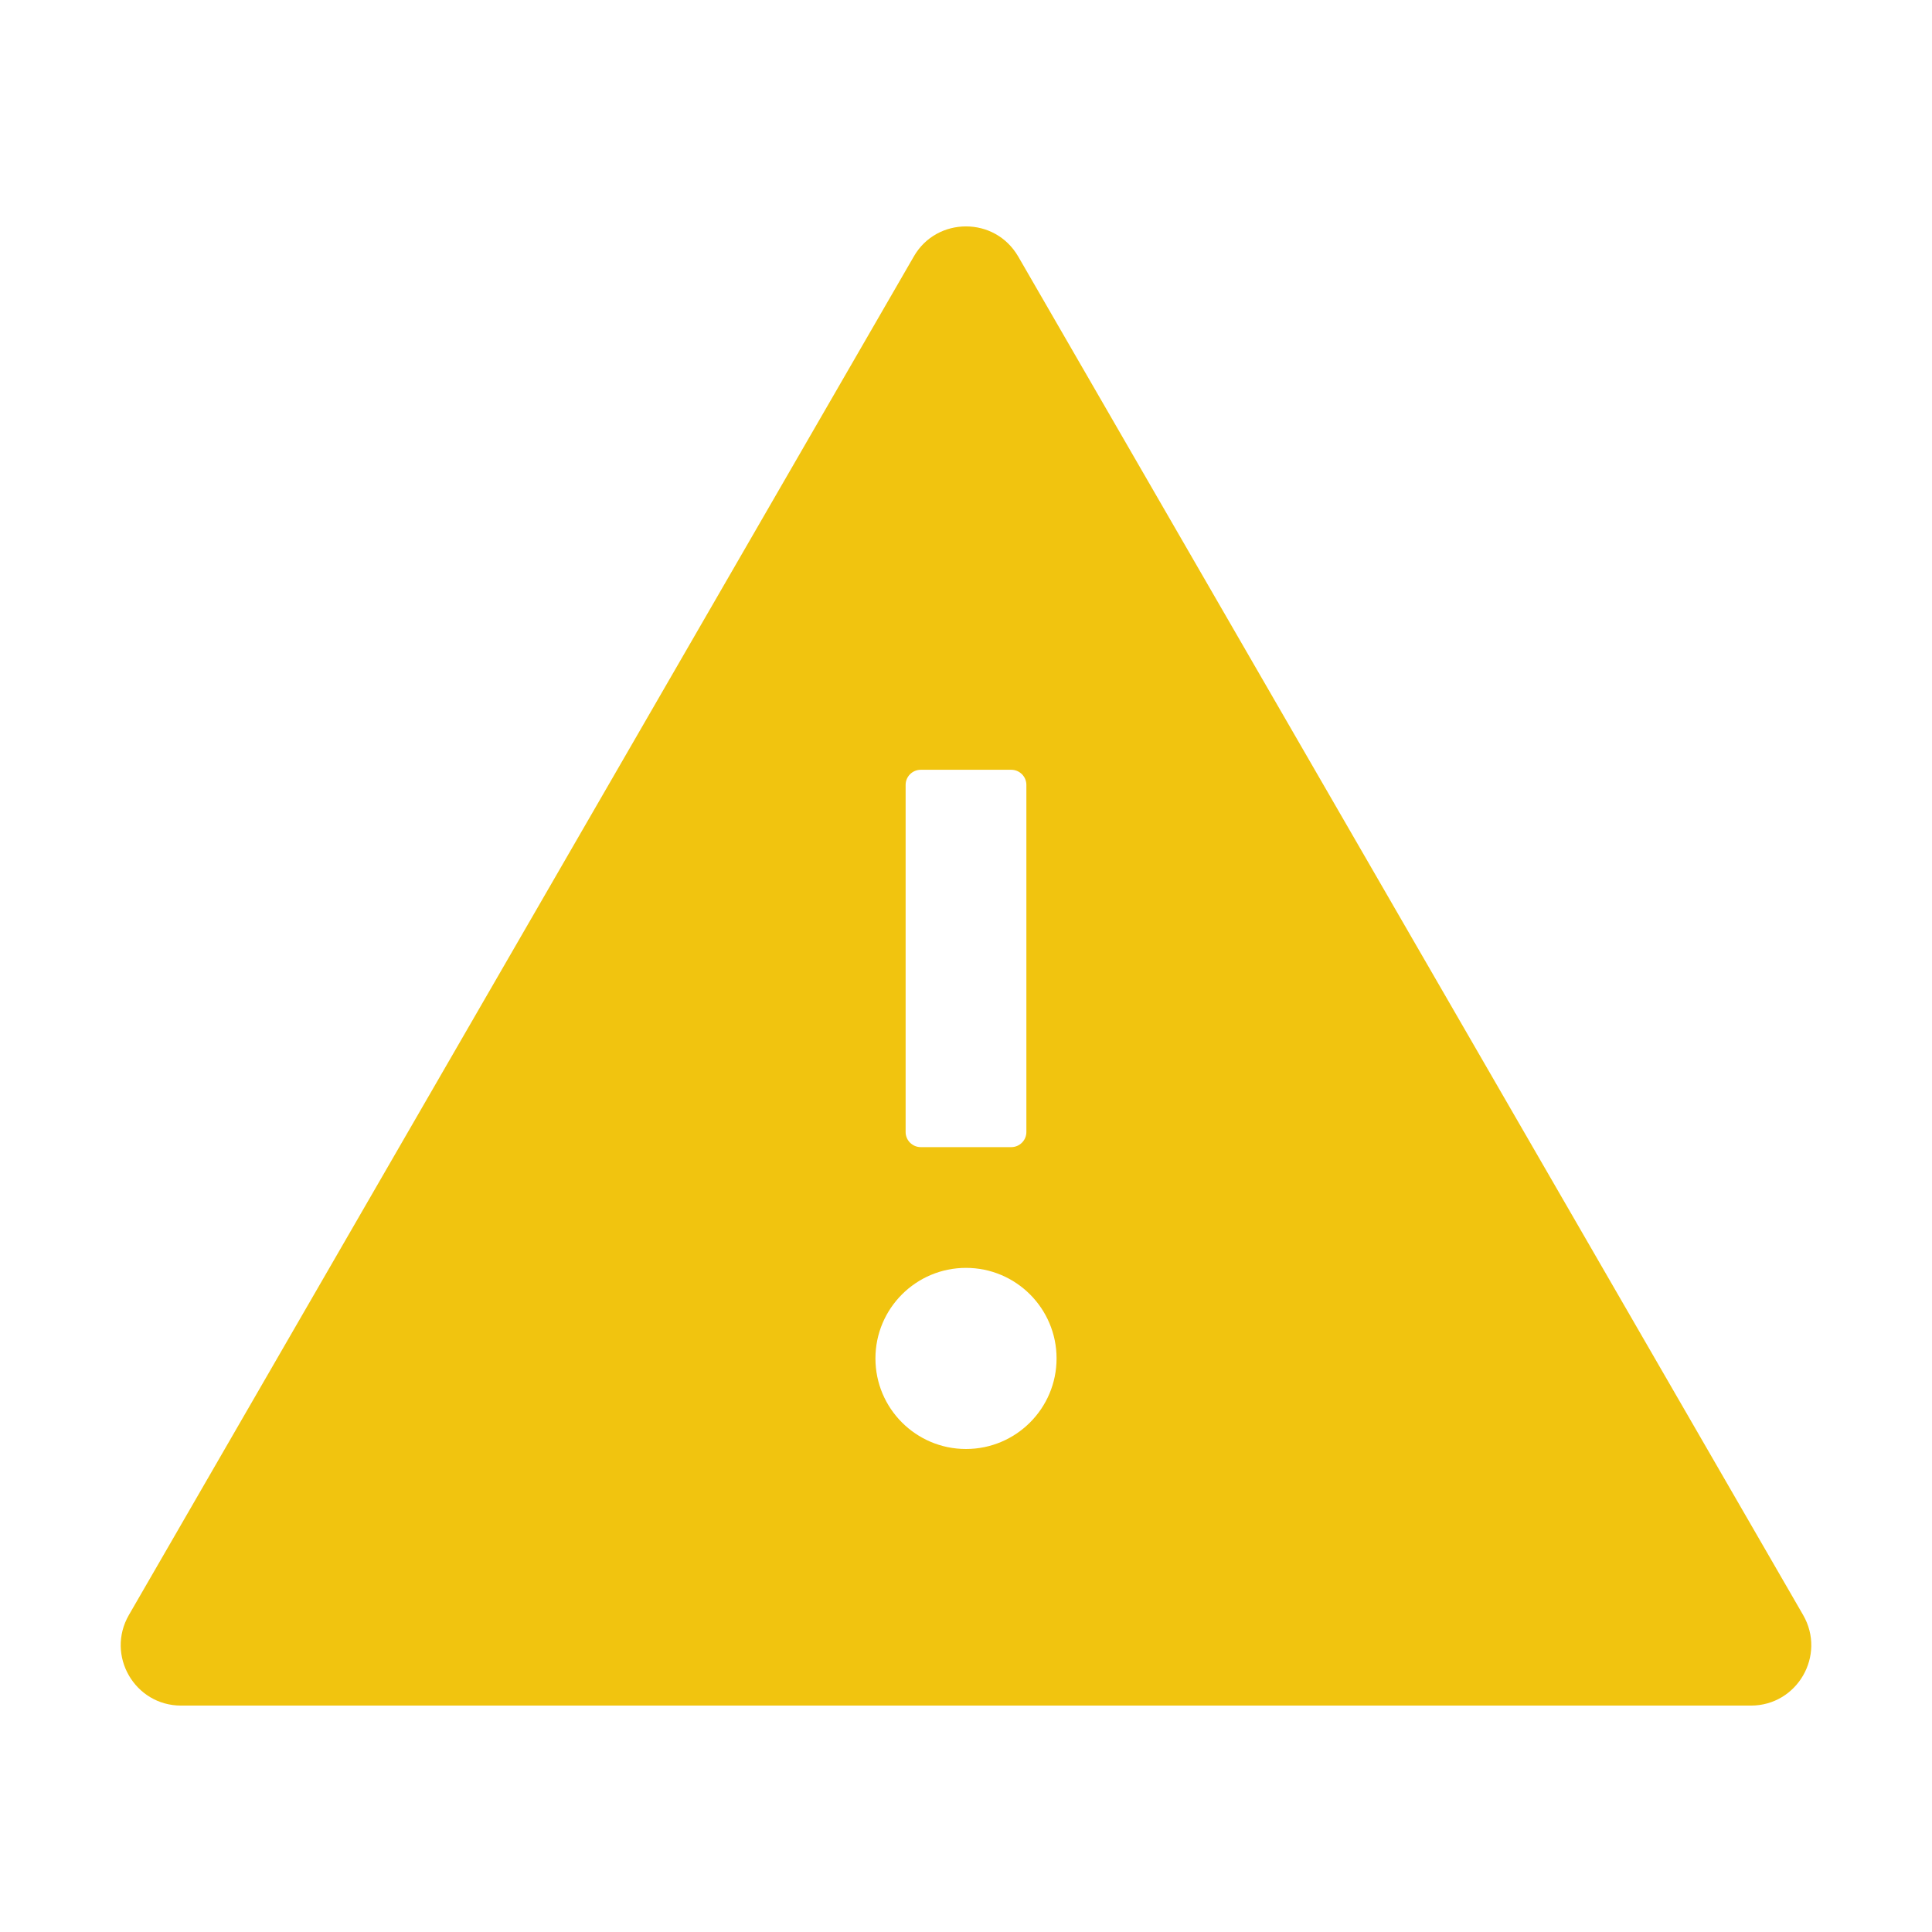
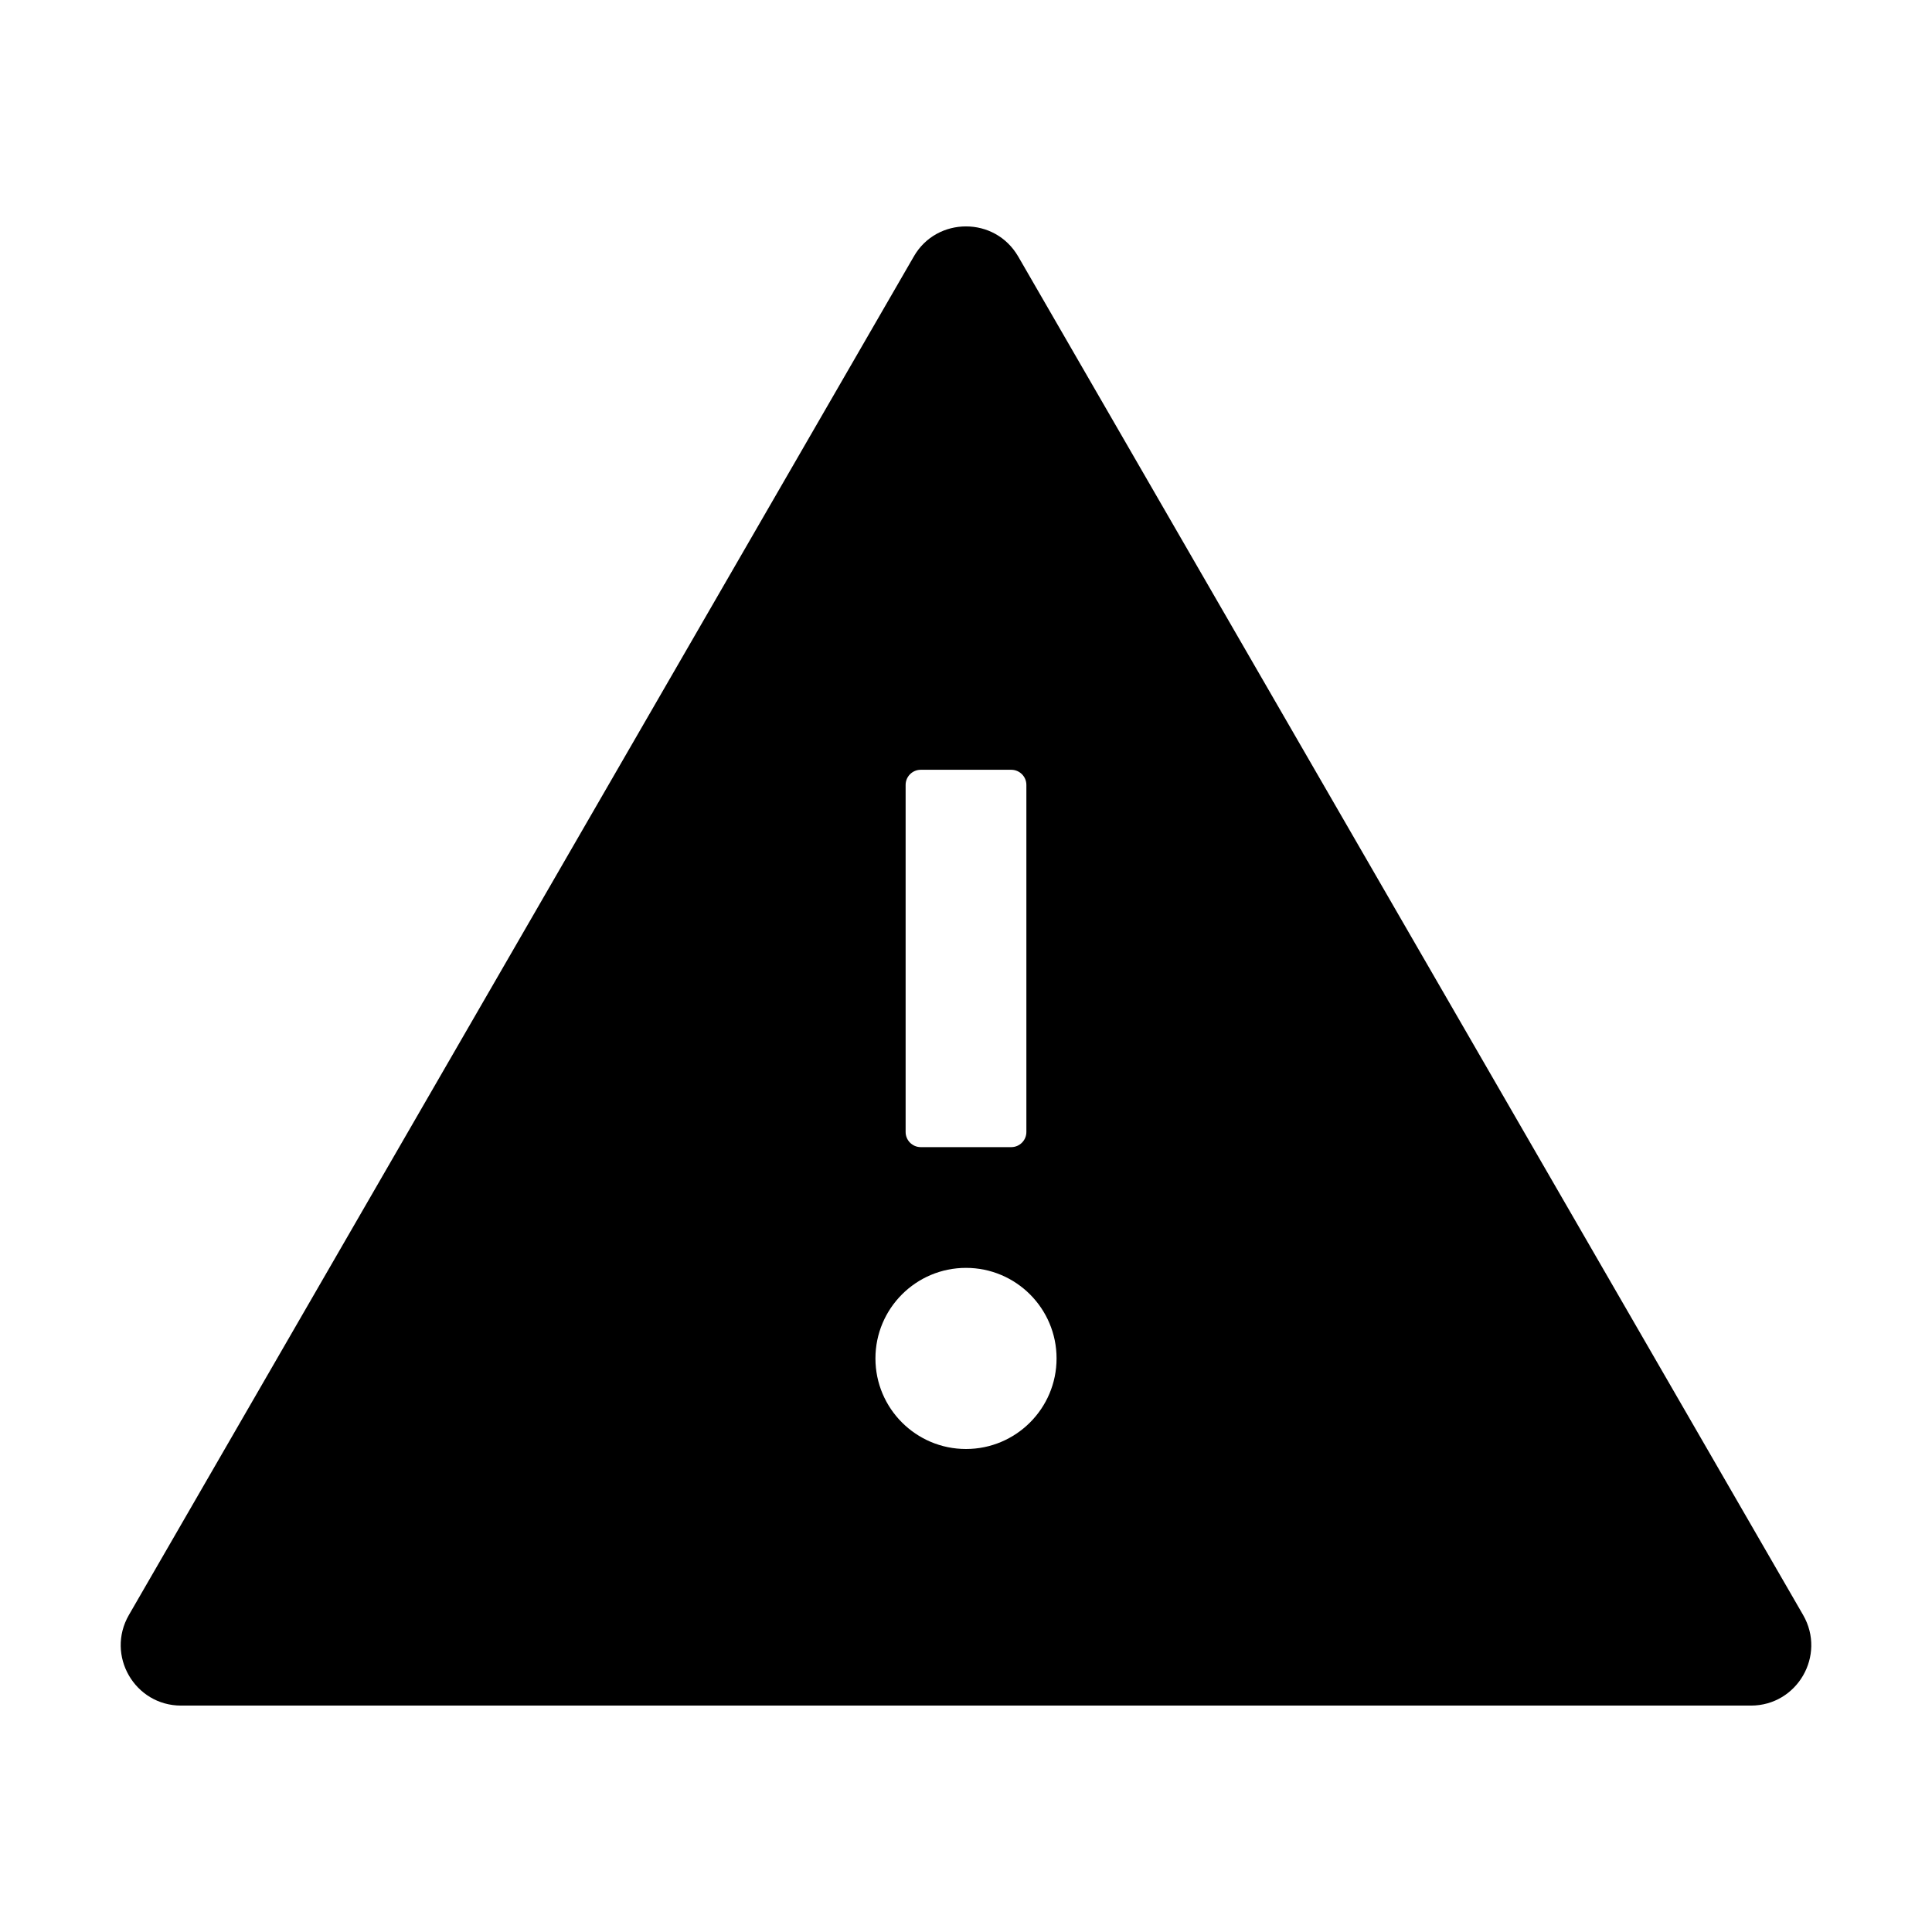
<svg xmlns="http://www.w3.org/2000/svg" t="1634637610891" class="icon" viewBox="0 0 1024 1024" version="1.1" p-id="12301" width="64" height="64">
-   <path d="M955.7 856l-416-720c-6.2-10.7-16.9-16-27.7-16s-21.6 5.3-27.7 16l-416 720C56 877.4 71.4 904 96 904h832c24.6 0 40-26.6 27.7-48zM480 416c0-4.4 3.6-8 8-8h48c4.4 0 8 3.6 8 8v184c0 4.4-3.6 8-8 8h-48c-4.4 0-8-3.6-8-8V416z m32 352c-26.5 0-48-21.5-48-48s21.5-48 48-48 48 21.5 48 48-21.5 48-48 48z" p-id="12302" fill="#f1c40f" />
+   <path d="M955.7 856l-416-720c-6.2-10.7-16.9-16-27.7-16s-21.6 5.3-27.7 16l-416 720C56 877.4 71.4 904 96 904h832c24.6 0 40-26.6 27.7-48zM480 416c0-4.4 3.6-8 8-8h48c4.4 0 8 3.6 8 8v184c0 4.4-3.6 8-8 8h-48c-4.4 0-8-3.6-8-8V416z m32 352c-26.5 0-48-21.5-48-48s21.5-48 48-48 48 21.5 48 48-21.5 48-48 48z" p-id="12302" />
</svg>
